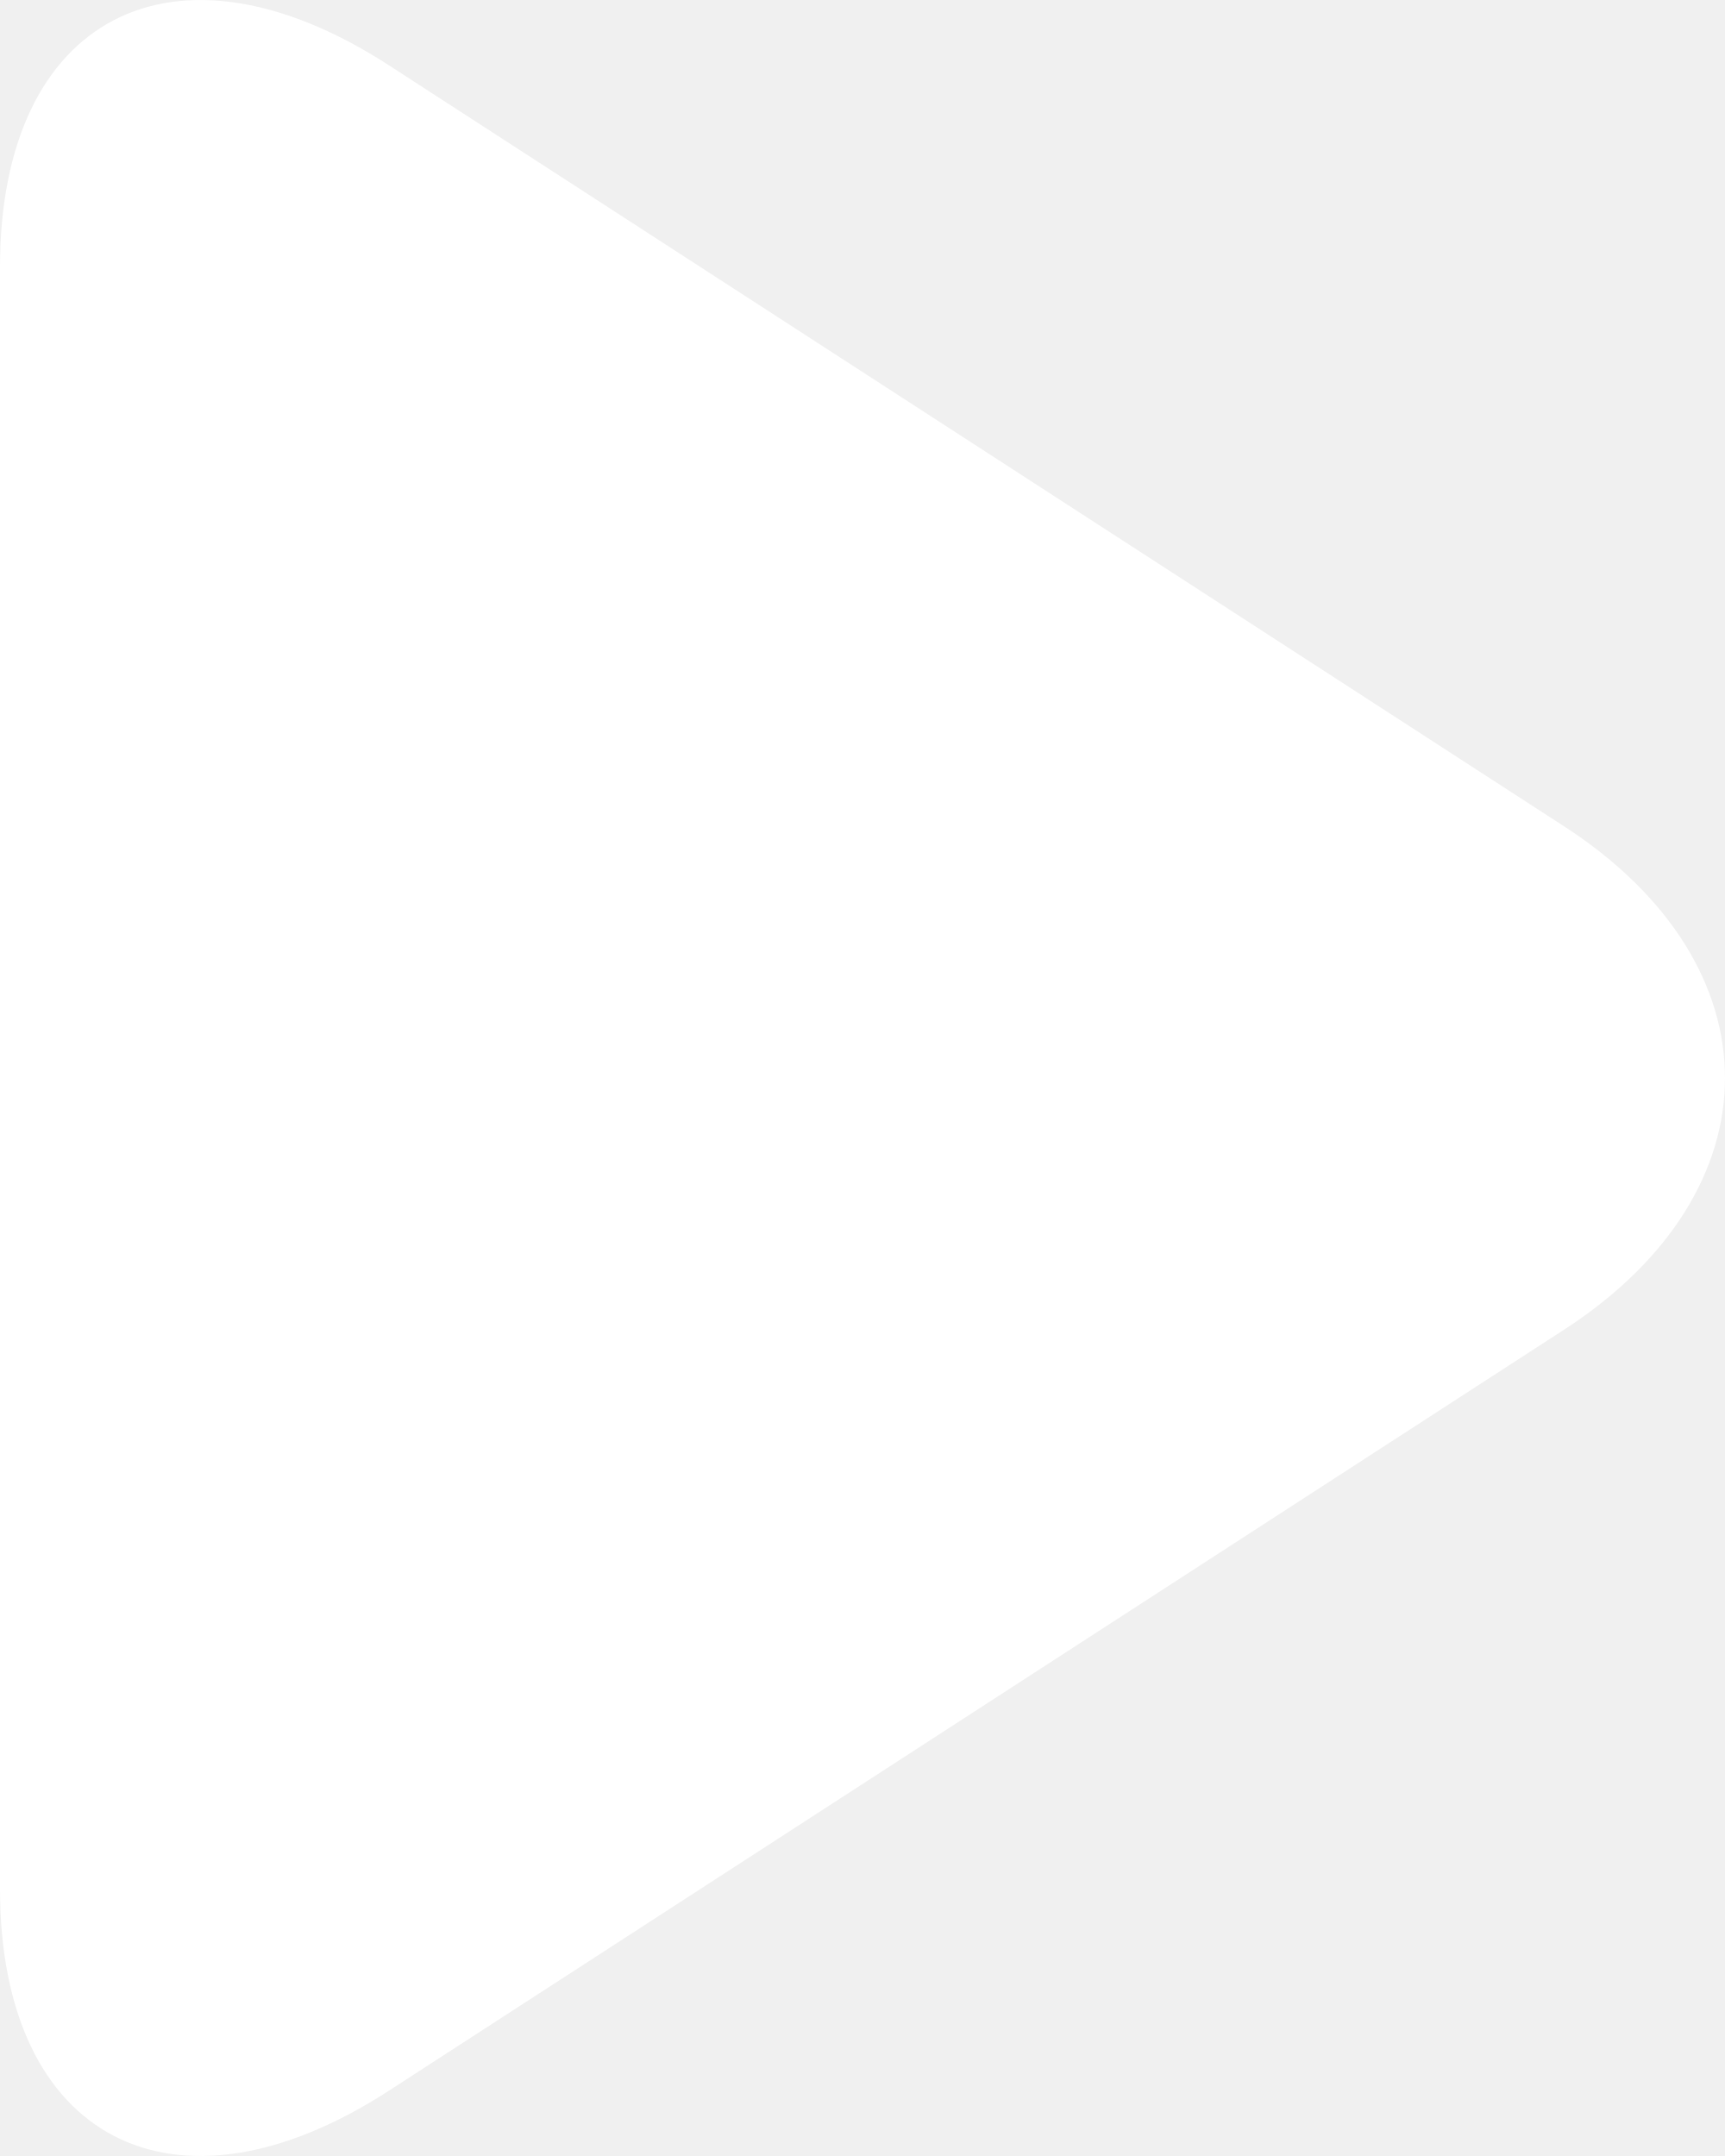
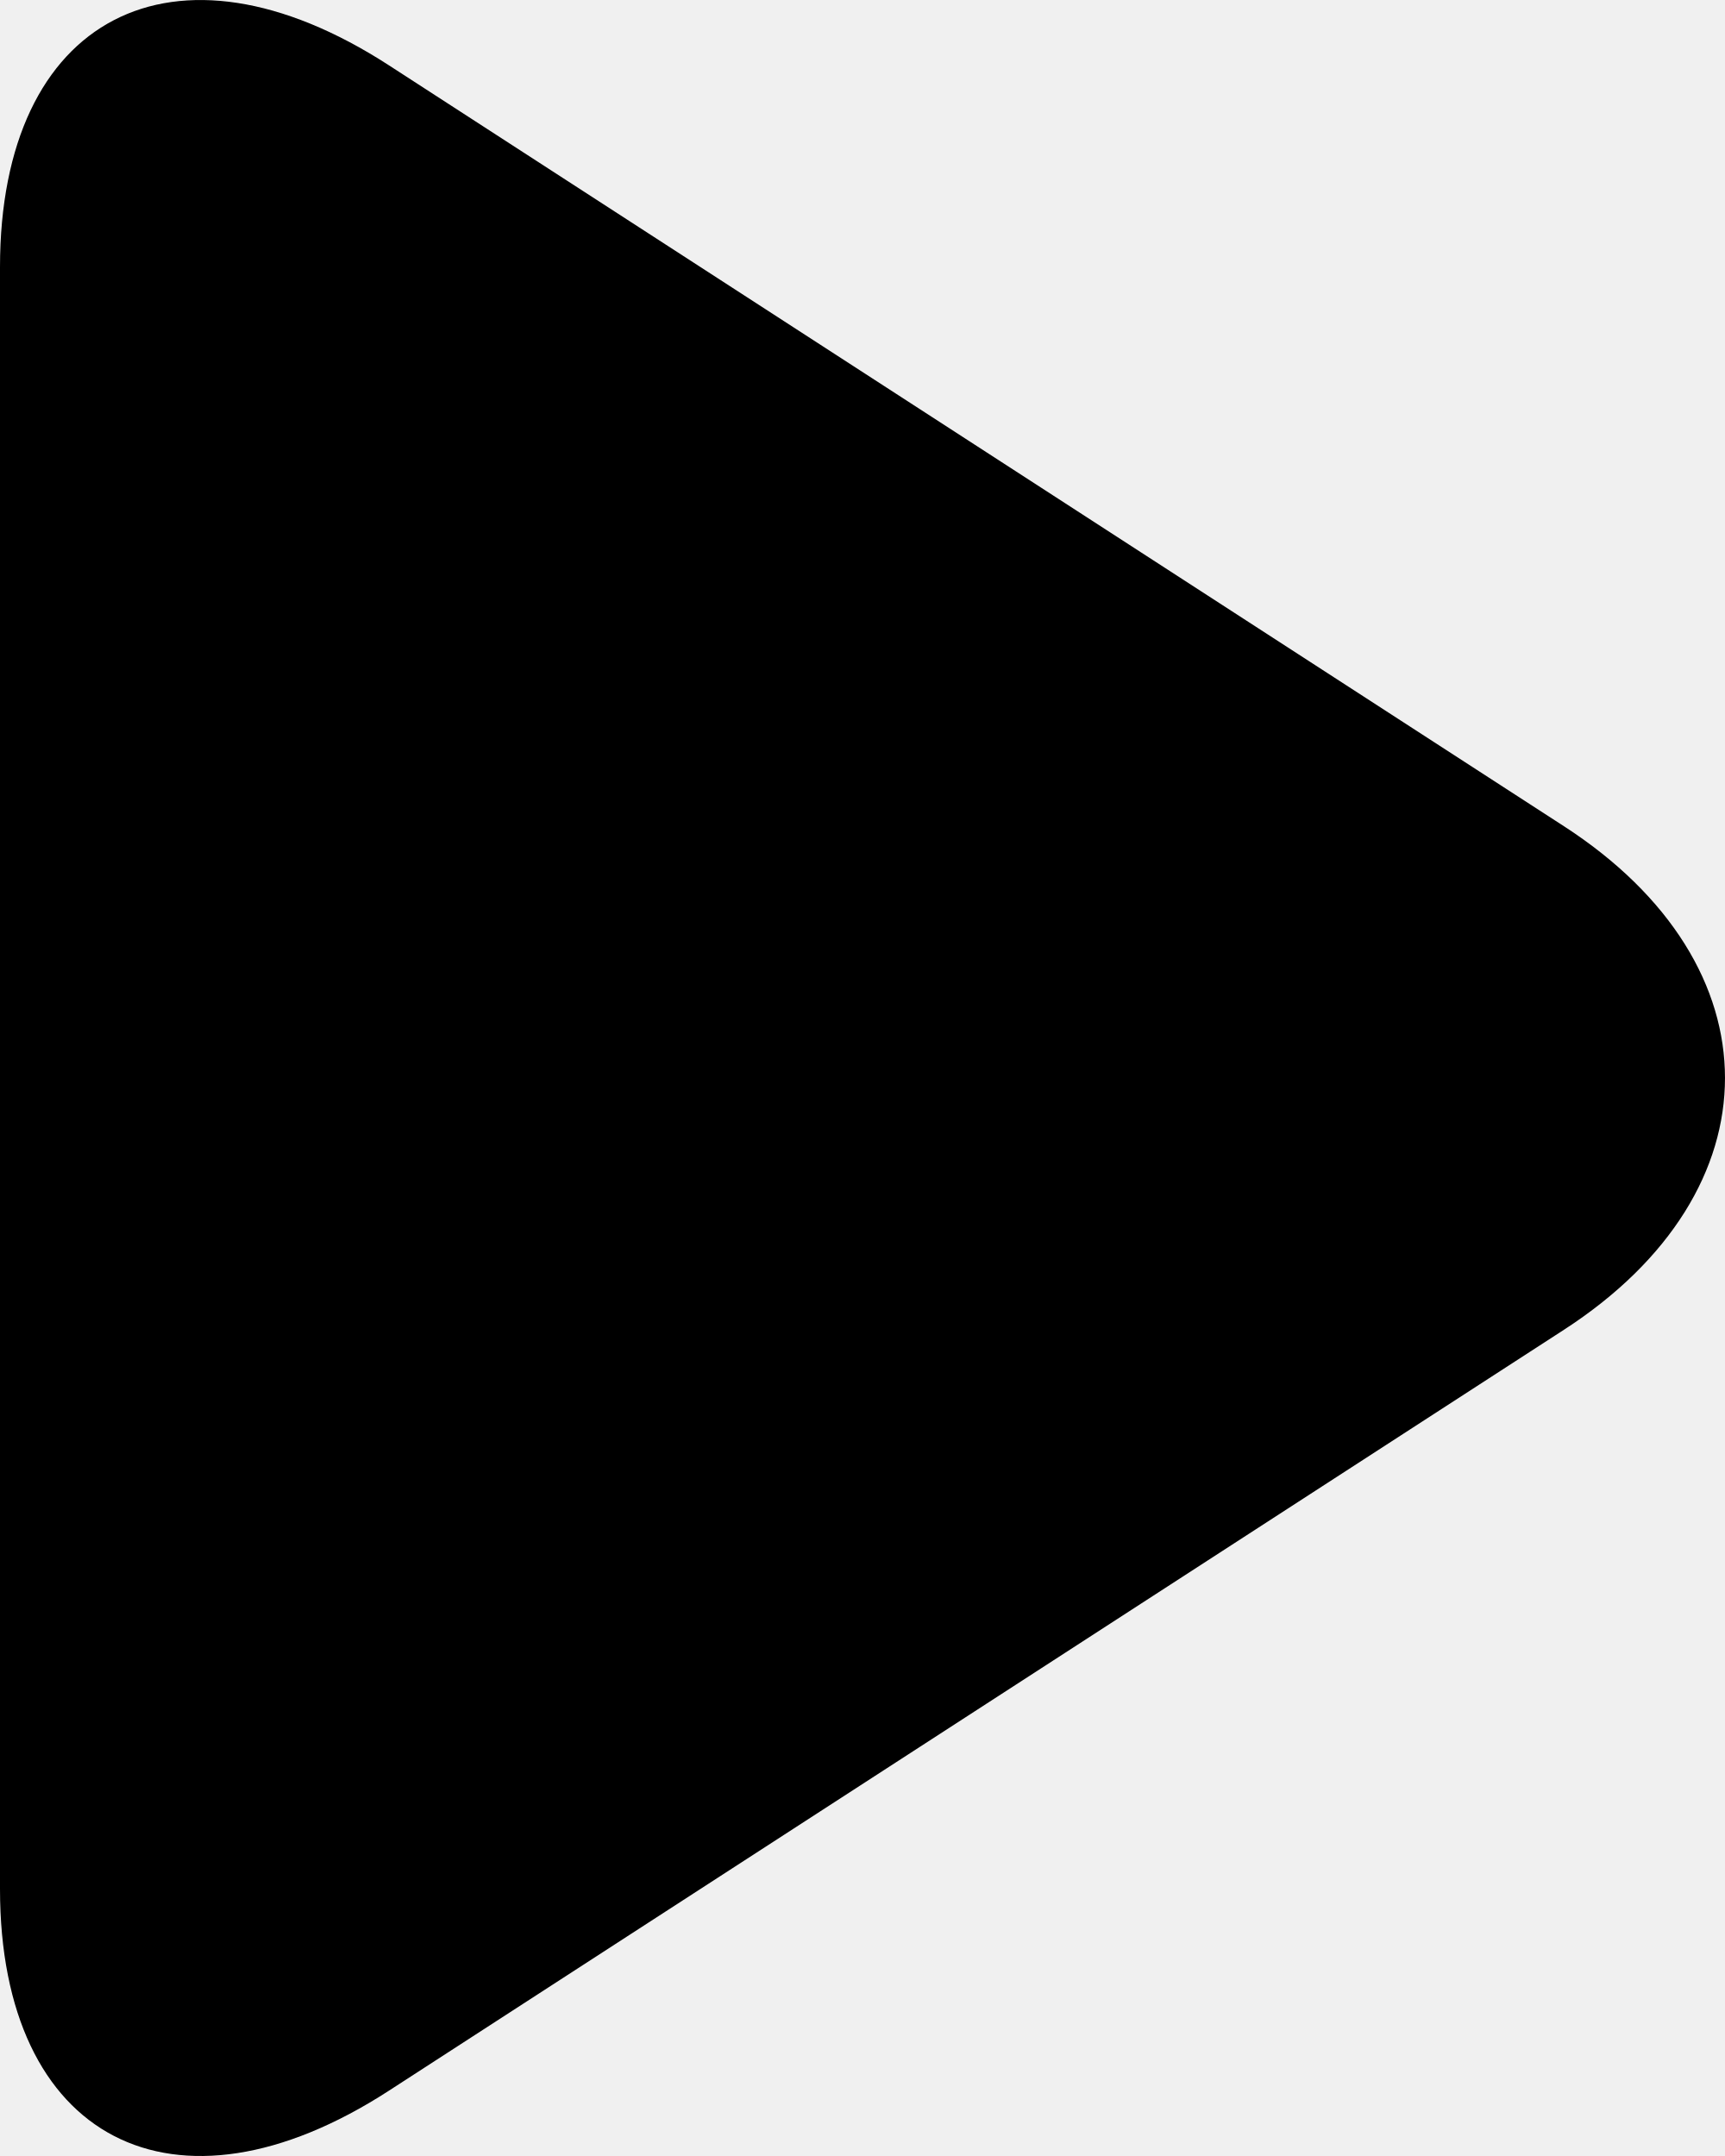
<svg xmlns="http://www.w3.org/2000/svg" width="16" height="20" viewBox="0 0 16 20" fill="none">
-   <path d="M14.507 12.335C16.498 11.045 16.497 8.954 14.507 7.665L3.606 0.605C1.614 -0.684 0 0.155 0 2.478V17.522C0 19.846 1.615 20.684 3.606 19.395L14.507 12.335Z" fill="white" />
+   <path d="M14.507 12.335C16.498 11.045 16.497 8.954 14.507 7.665L3.606 0.605C1.614 -0.684 0 0.155 0 2.478V17.522C0 19.846 1.615 20.684 3.606 19.395L14.507 12.335Z" fill="currentColor" />
</svg>
